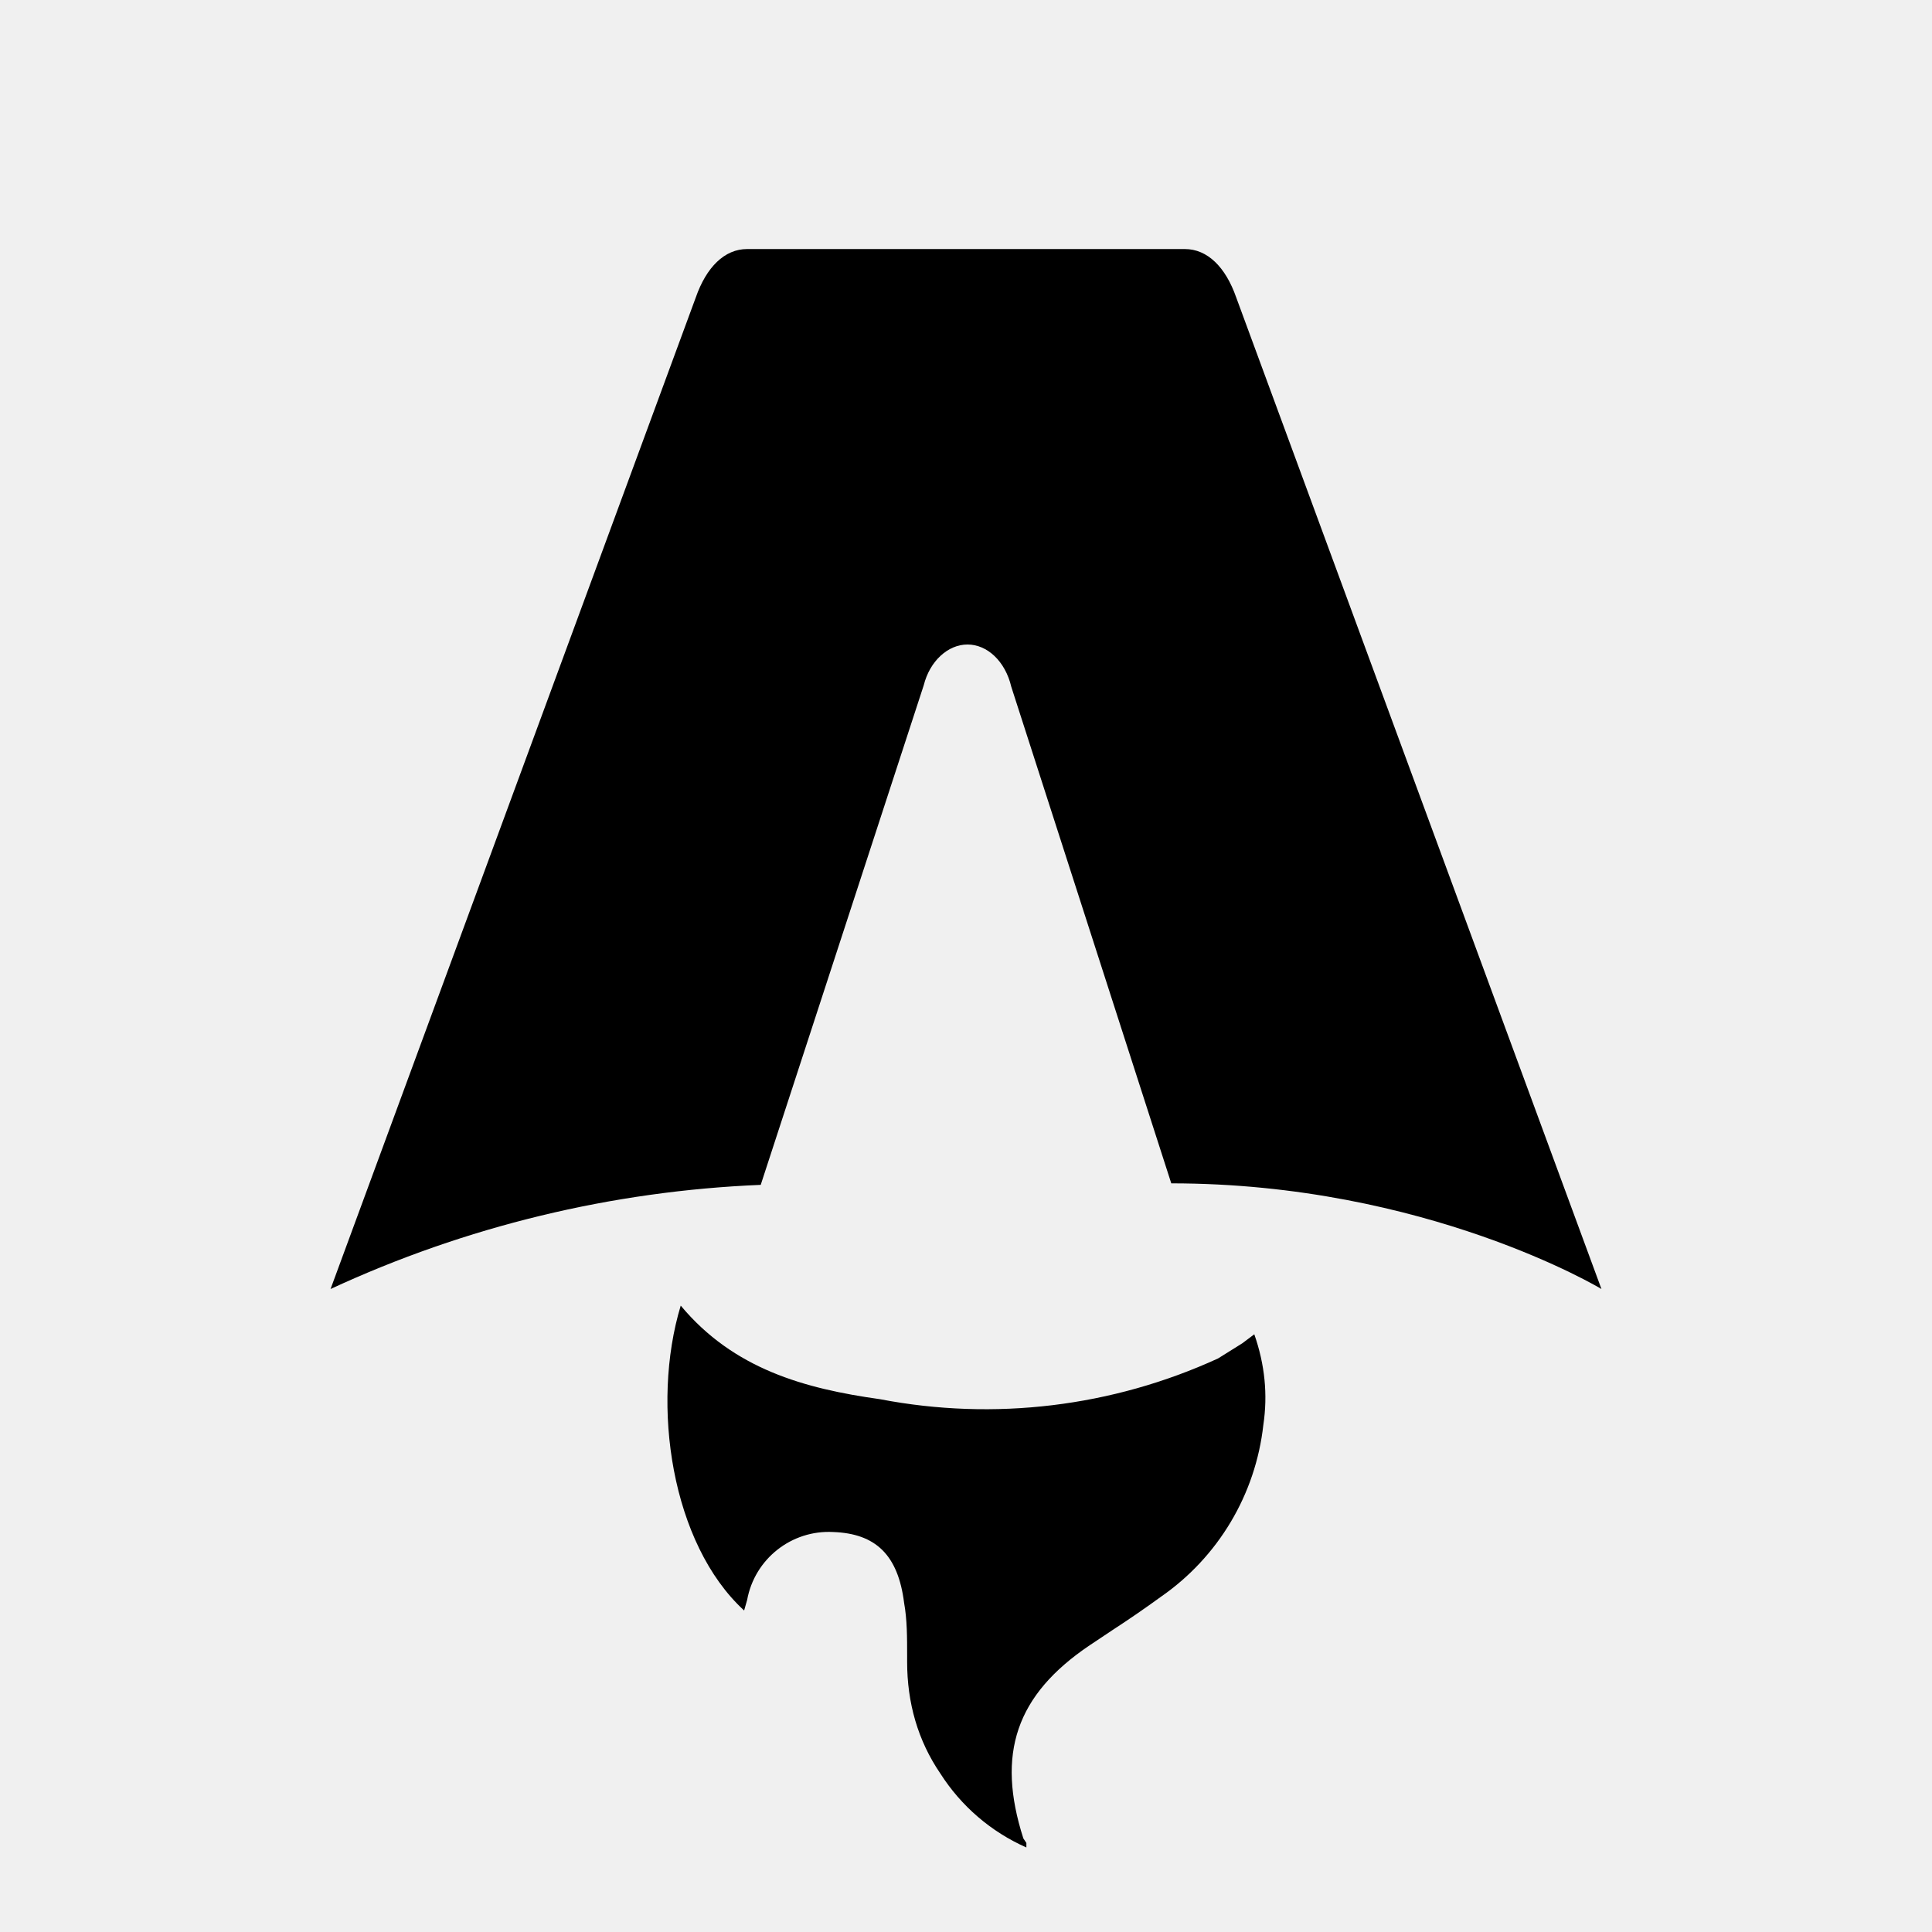
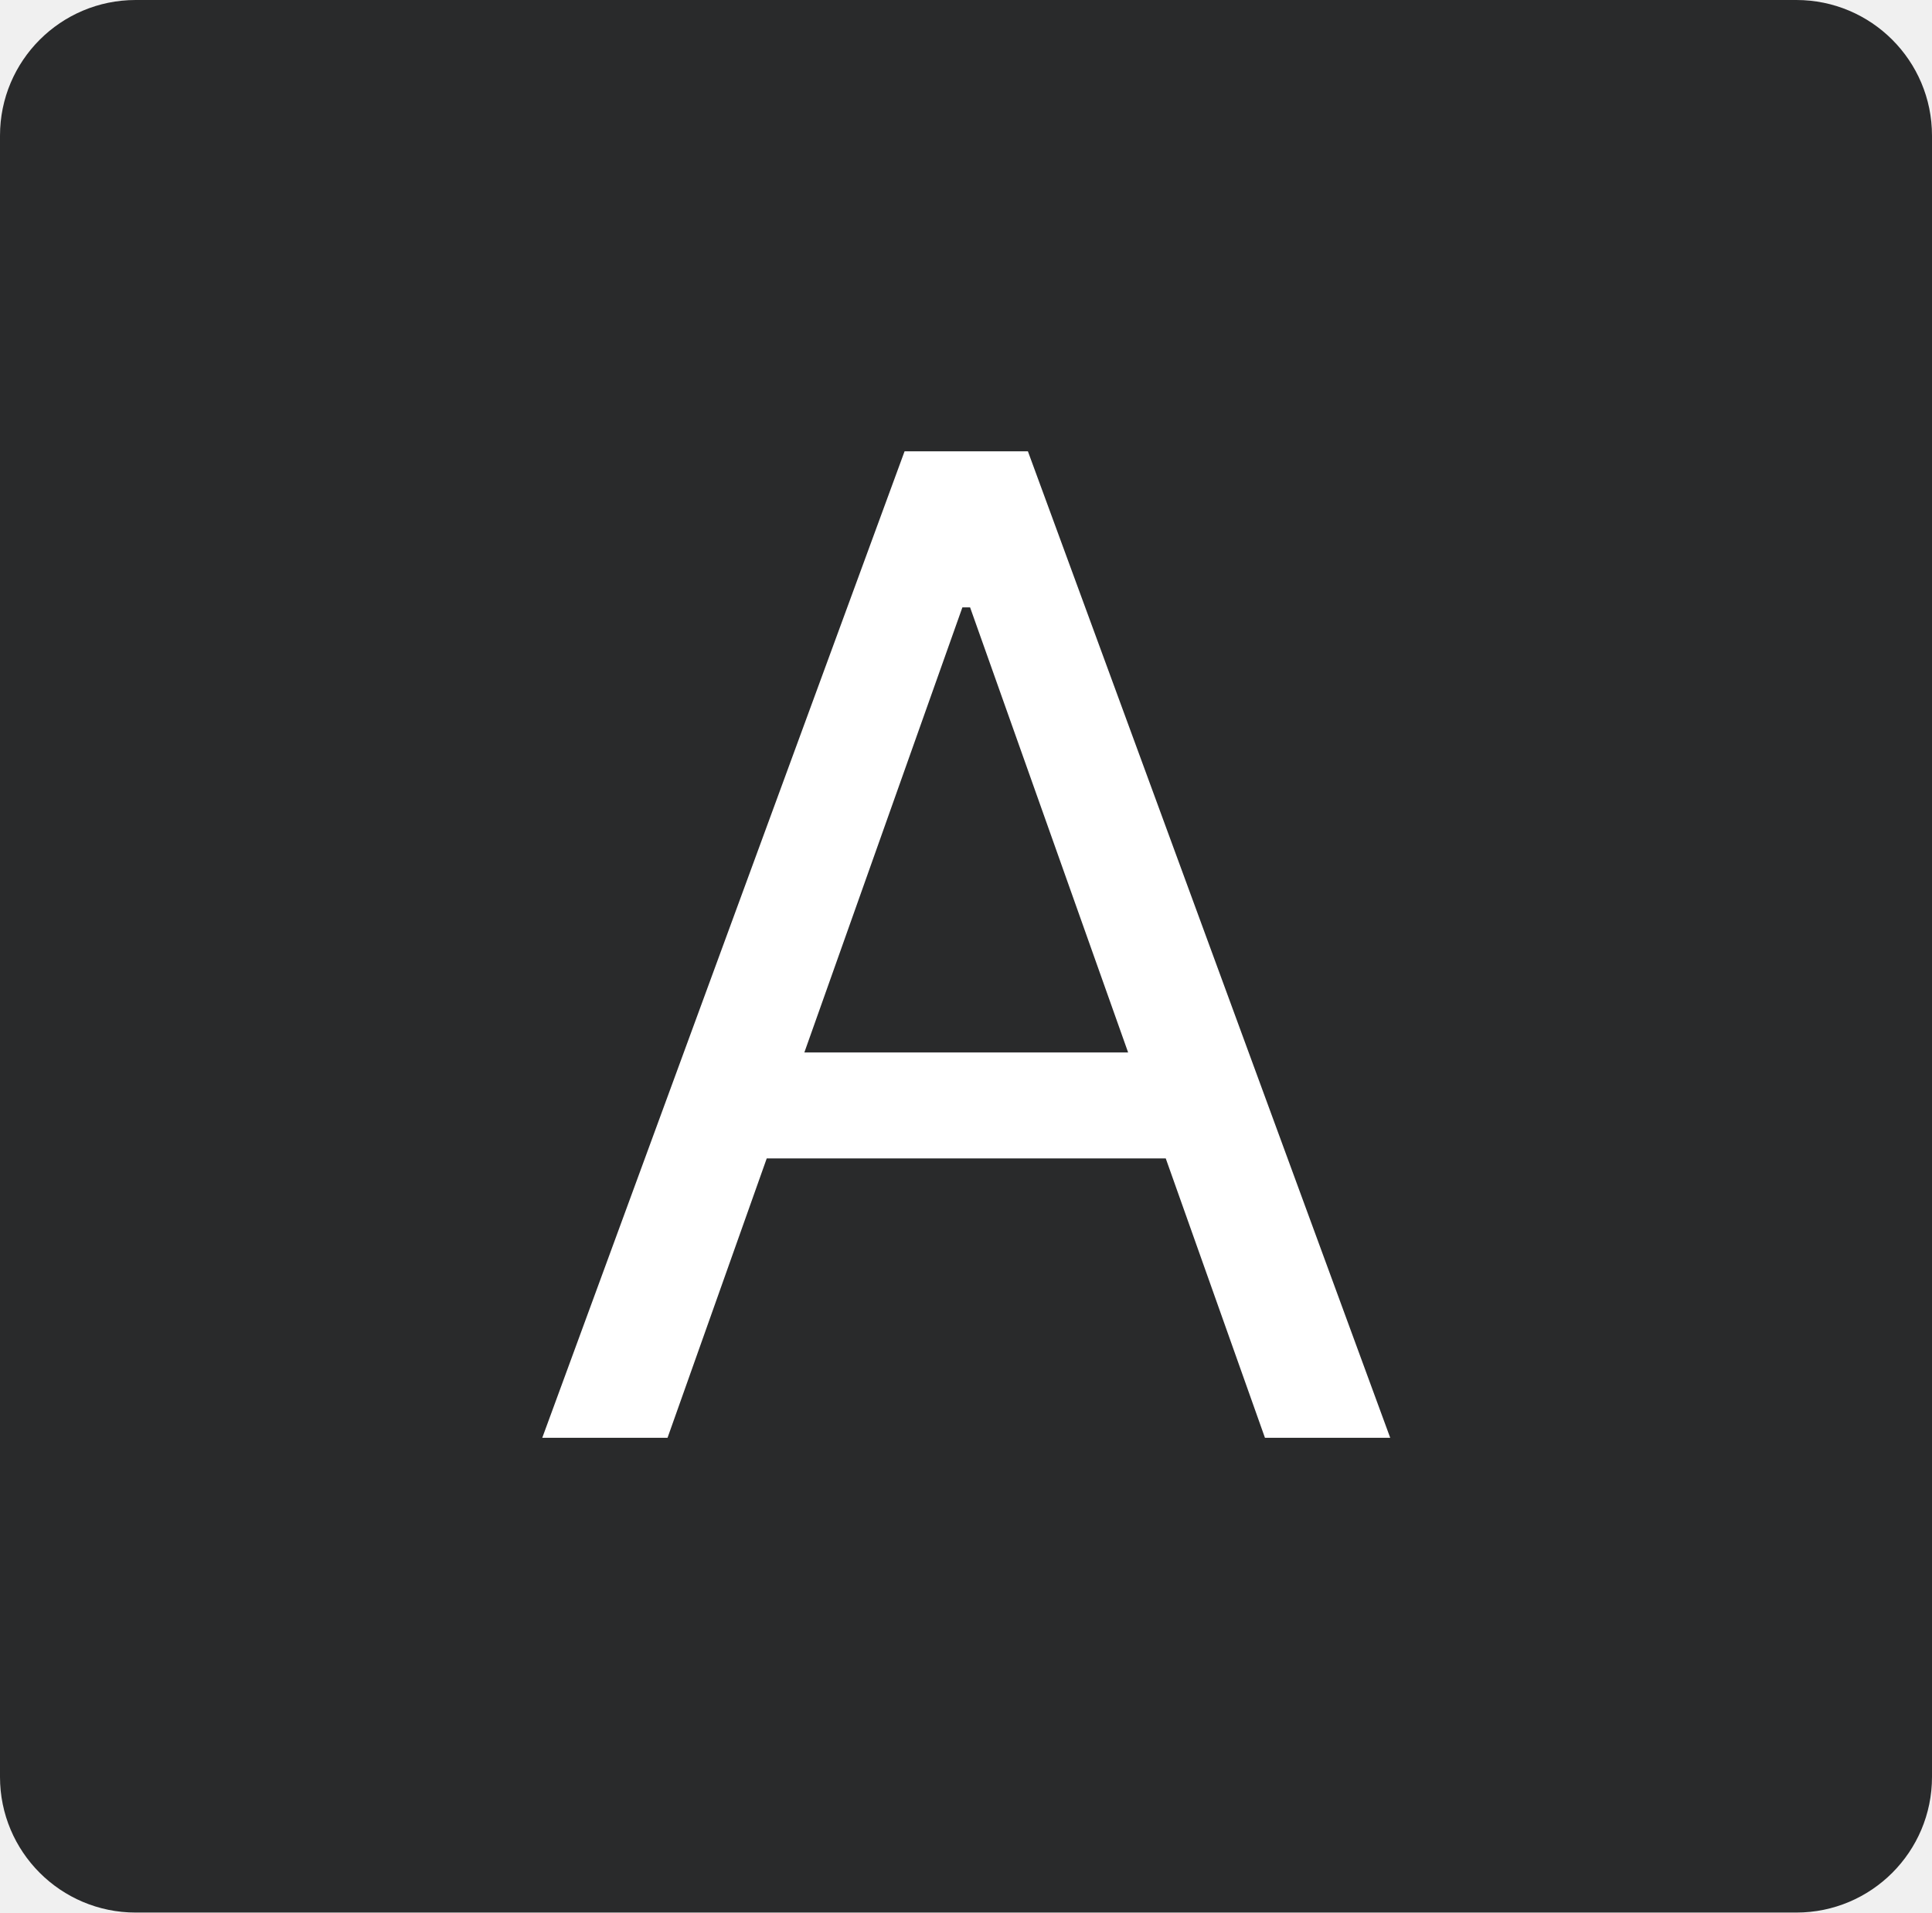
- <svg xmlns="http://www.w3.org/2000/svg" fill="none" viewBox="0 0 128 128">
-   <path d="M50.4 78.5a75.1 75.1 0 0 0-28.5 6.9l24.2-65.7c.7-2 1.9-3.2 3.4-3.2h29c1.5 0 2.7 1.2 3.4 3.2l24.2 65.7s-11.6-7-28.5-7L67 45.5c-.4-1.7-1.6-2.8-2.9-2.8-1.3 0-2.5 1.1-2.9 2.7L50.4 78.5Zm-1.1 28.2Zm-4.2-20.2c-2 6.6-.6 15.8 4.2 20.2a17.5 17.5 0 0 1 .2-.7 5.5 5.5 0 0 1 5.7-4.5c2.8.1 4.3 1.5 4.7 4.7.2 1.1.2 2.3.2 3.5v.4c0 2.7.7 5.2 2.2 7.4a13 13 0 0 0 5.7 4.9v-.3l-.2-.3c-1.8-5.6-.5-9.5 4.4-12.8l1.5-1a73 73 0 0 0 3.2-2.2 16 16 0 0 0 6.8-11.4c.3-2 .1-4-.6-6l-.8.6-1.6 1a37 37 0 0 1-22.4 2.7c-5-.7-9.7-2-13.2-6.2Z" />
-   <style>
-         path { fill: #000; }
-         @media (prefers-color-scheme: dark) {
-             path { fill: #FFF; }
-         }
-     </style>
+ <svg xmlns="http://www.w3.org/2000/svg" width="712" height="705" viewBox="0 0 712 705" fill="none">
+   <rect width="712" height="705" rx="50" fill="#292A2B" />
+   <path d="M246.004 530H199.839L333.362 166.364H378.816L512.339 530H466.174L357.509 223.892H354.668L246.004 530ZM263.049 387.955H449.129V427.017H263.049V387.955Z" fill="white" />
</svg>
